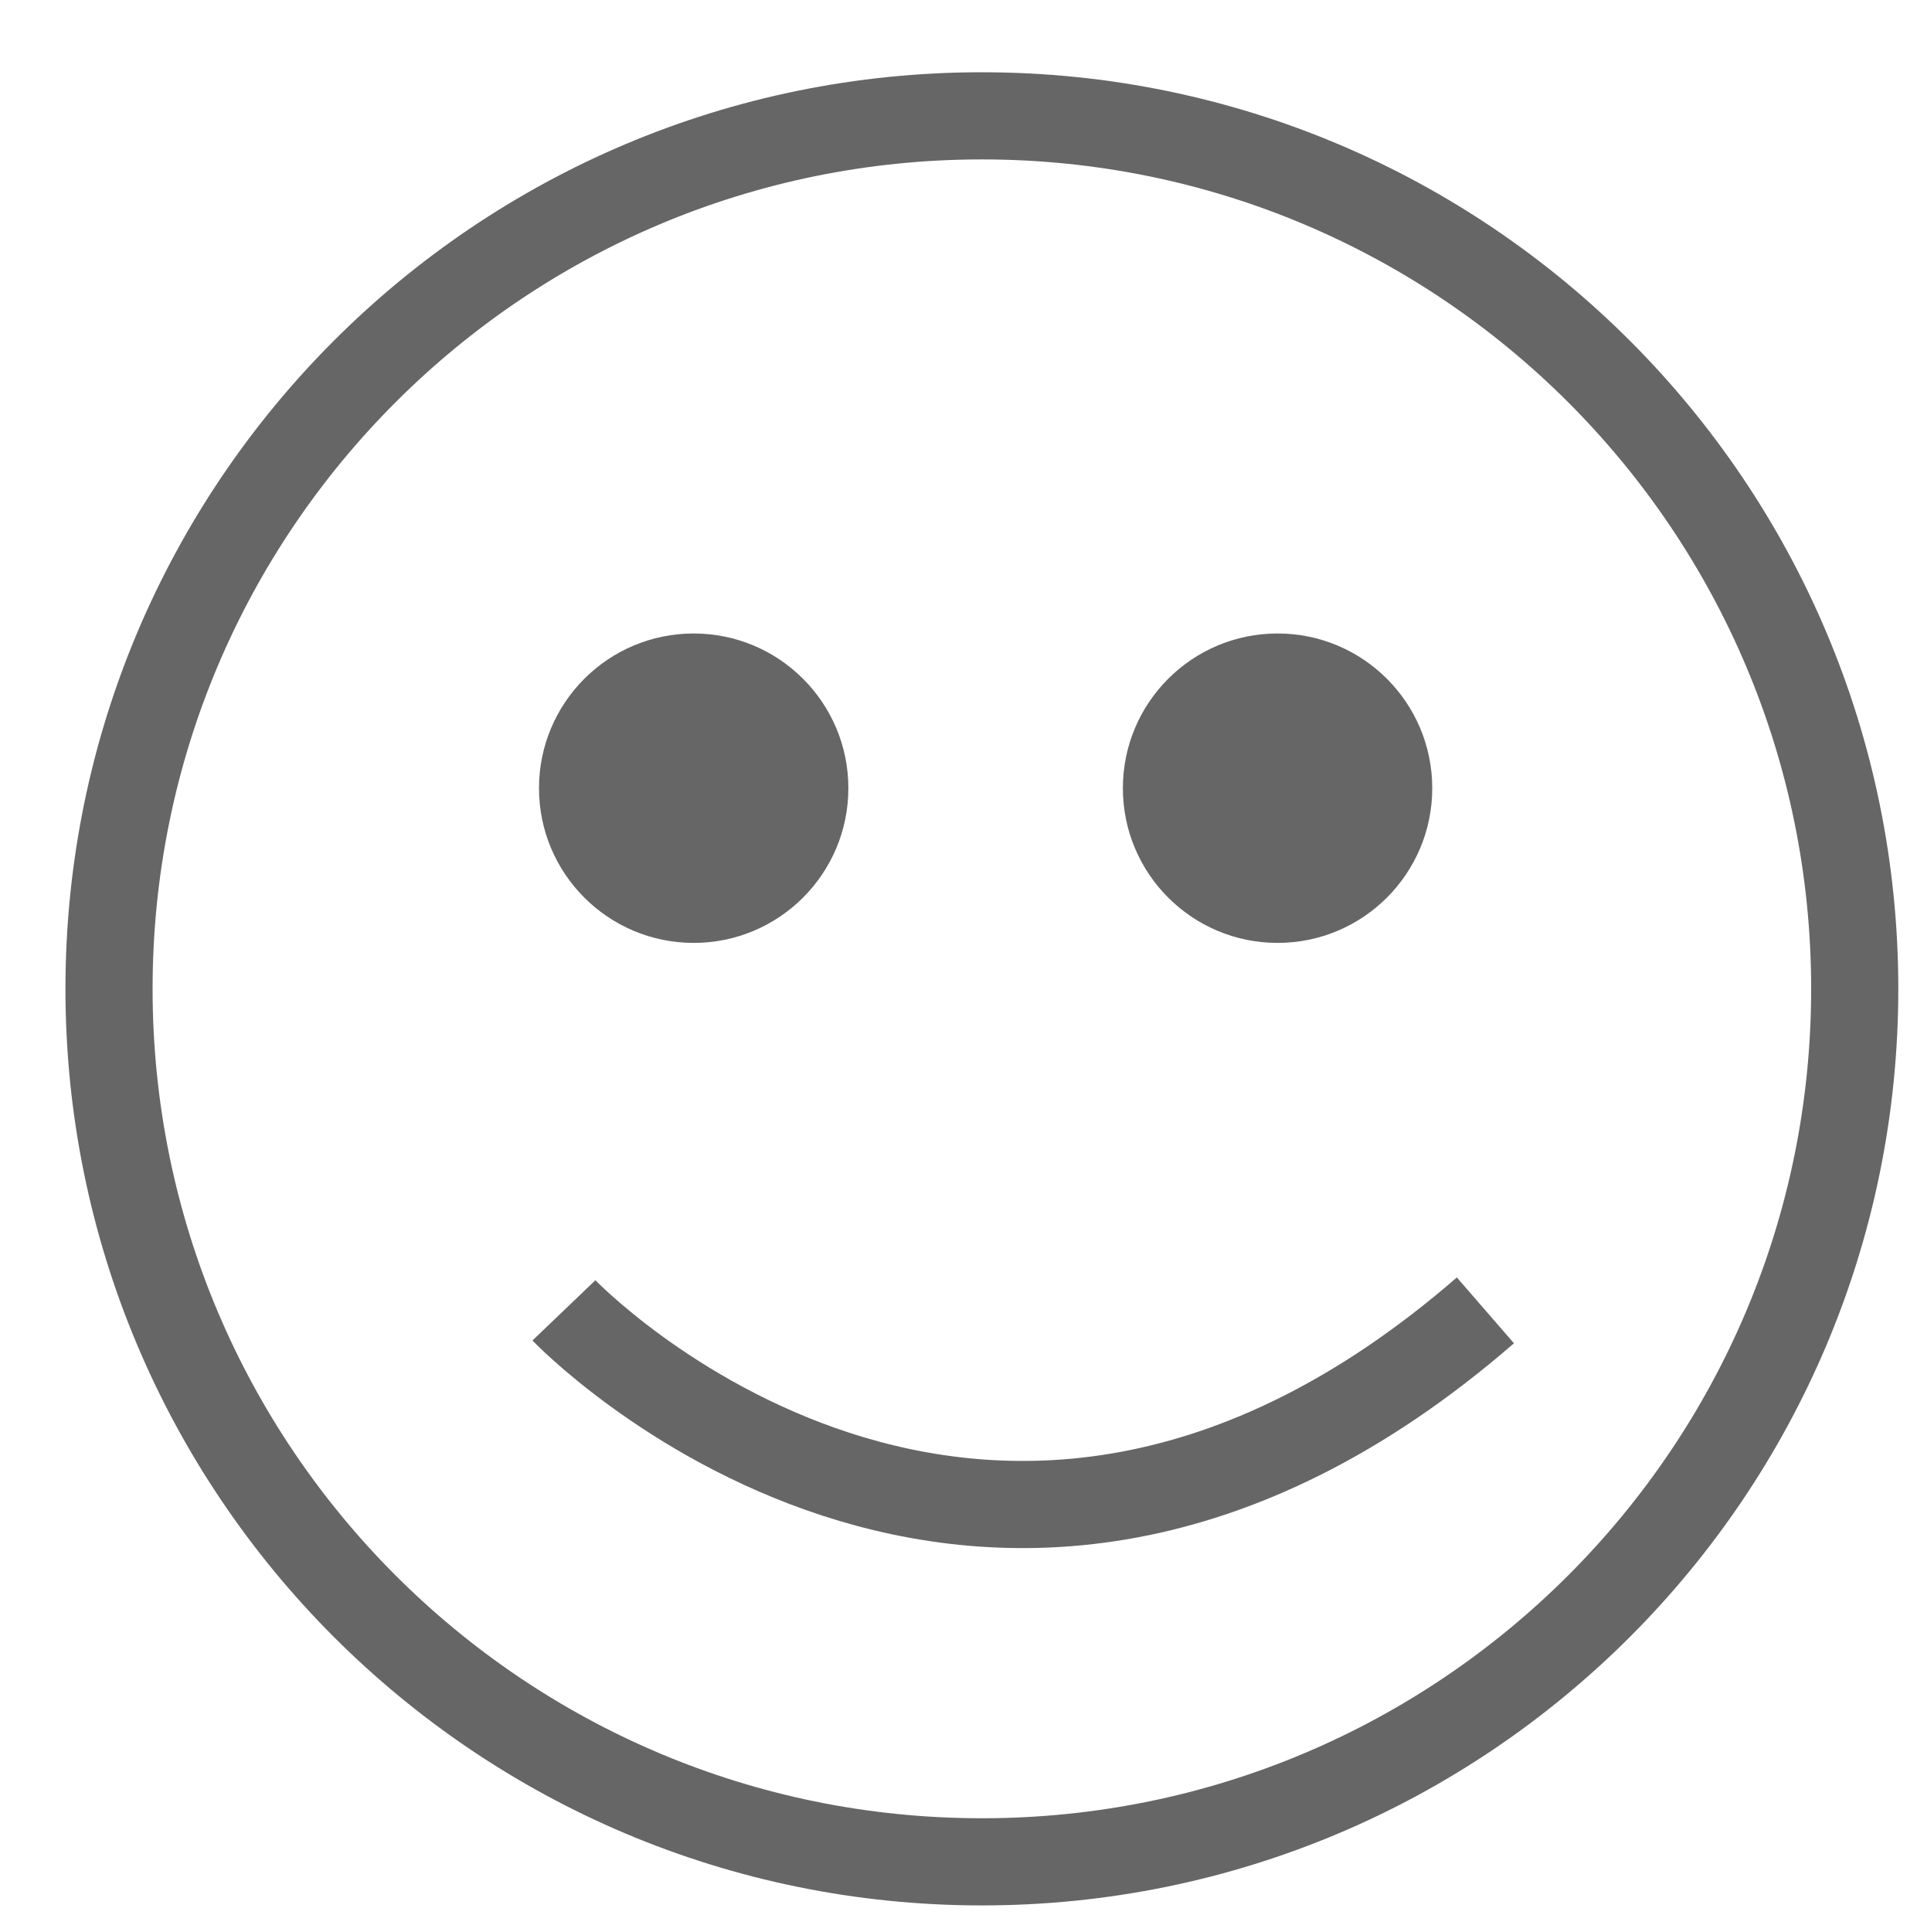
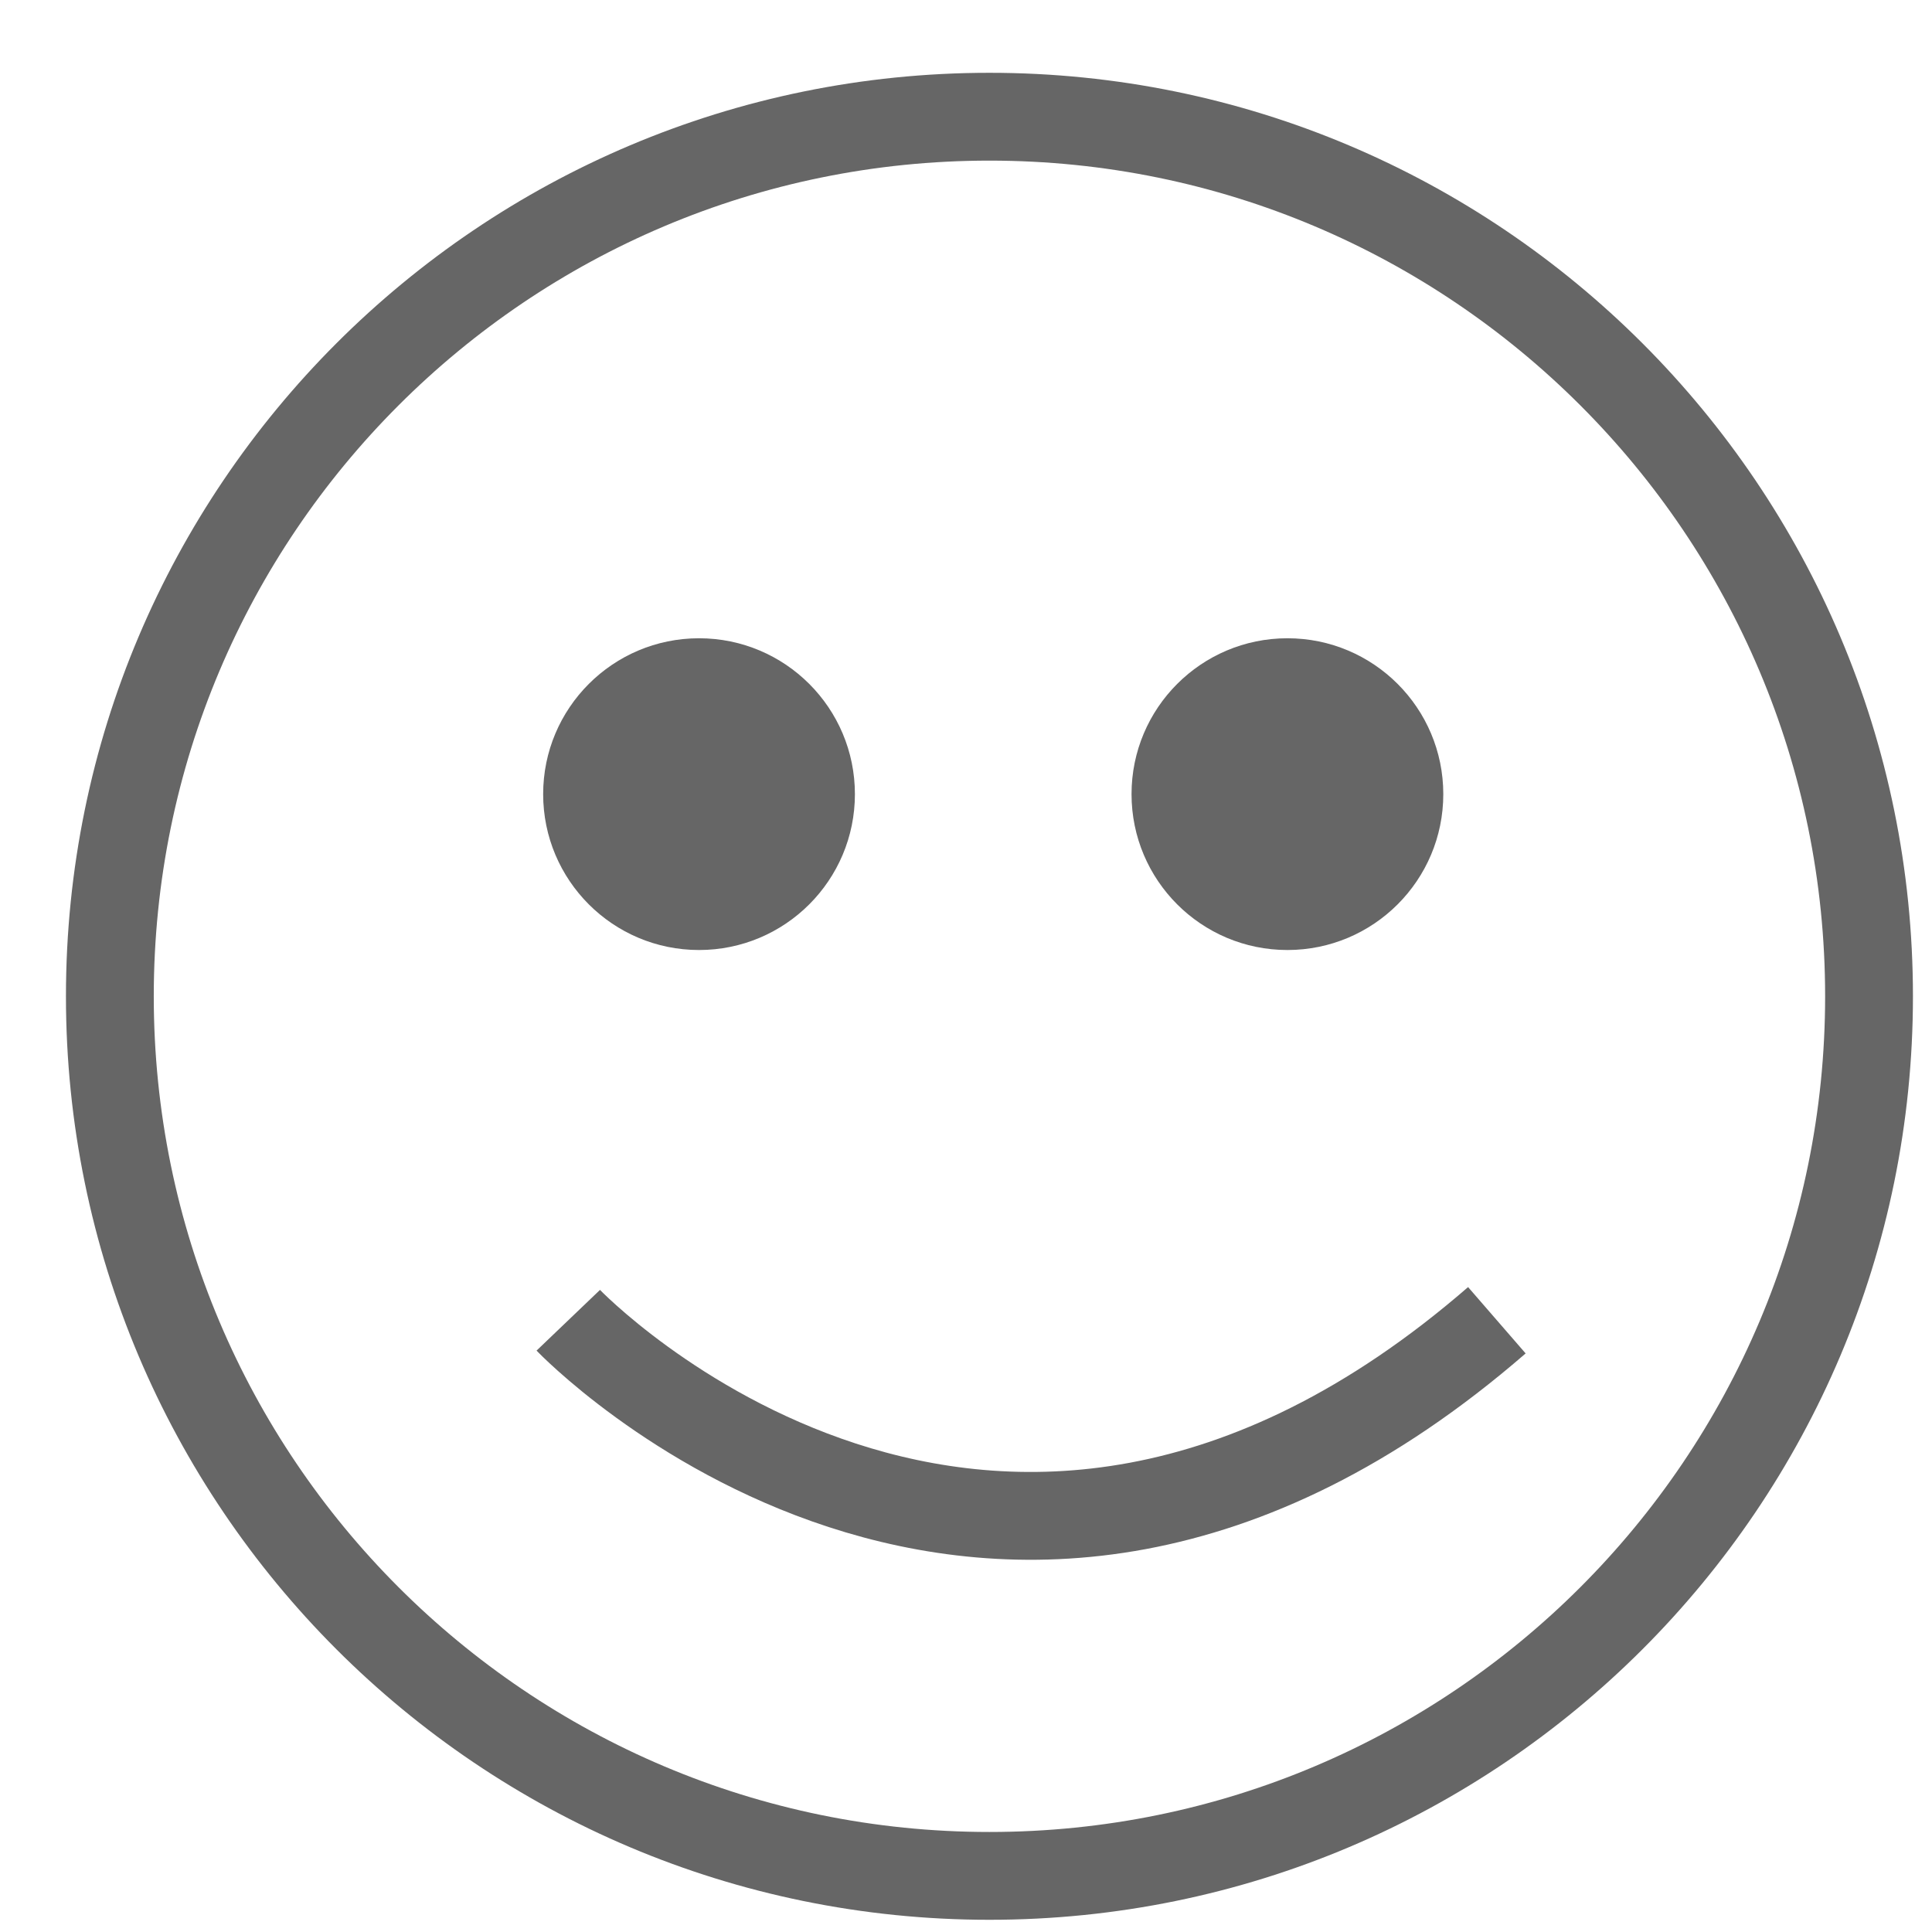
- <svg xmlns="http://www.w3.org/2000/svg" width="21.997" height="22.166" viewBox="0 0 21.997 22.166">
+ <svg xmlns="http://www.w3.org/2000/svg" width="22" height="22">
  <circle fill="none" stroke="#666" stroke-miterlimit="10" cx="11.267" cy="11.345" r="10.016" />
  <path fill="none" stroke="#666" stroke-miterlimit="10" d="M6.471 15.034s4.796 5.012 10.574 0" />
  <circle fill="#666" cx="7.96" cy="9.043" r="1.775" />
  <circle fill="#666" cx="14.66" cy="9.043" r="1.775" />
</svg>
